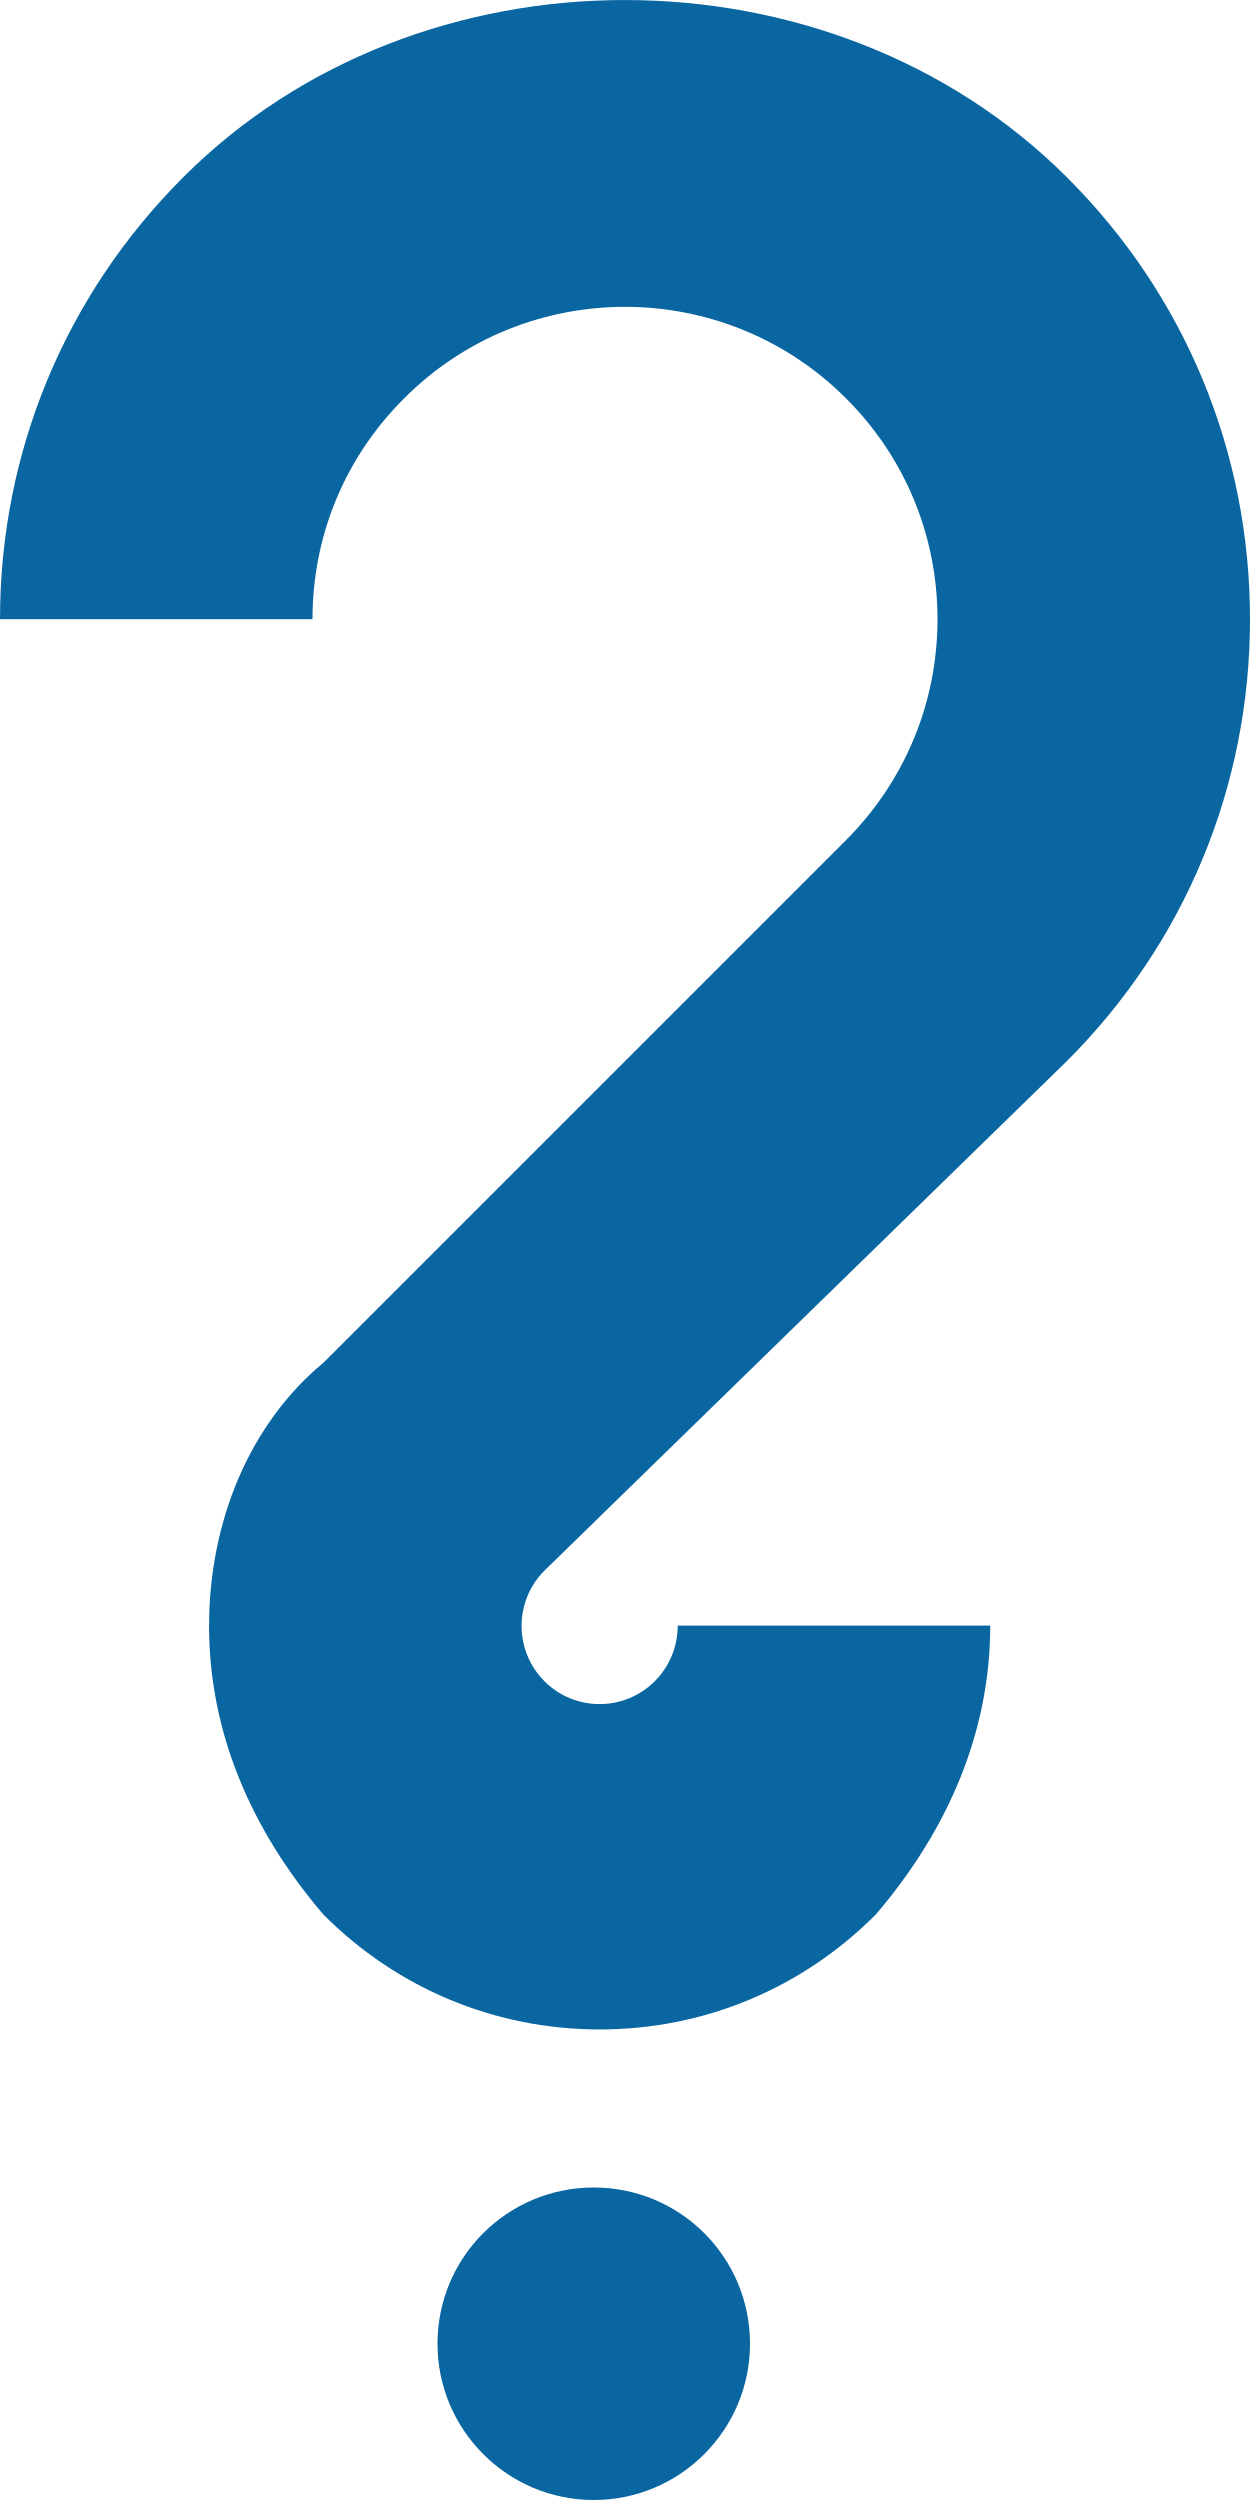
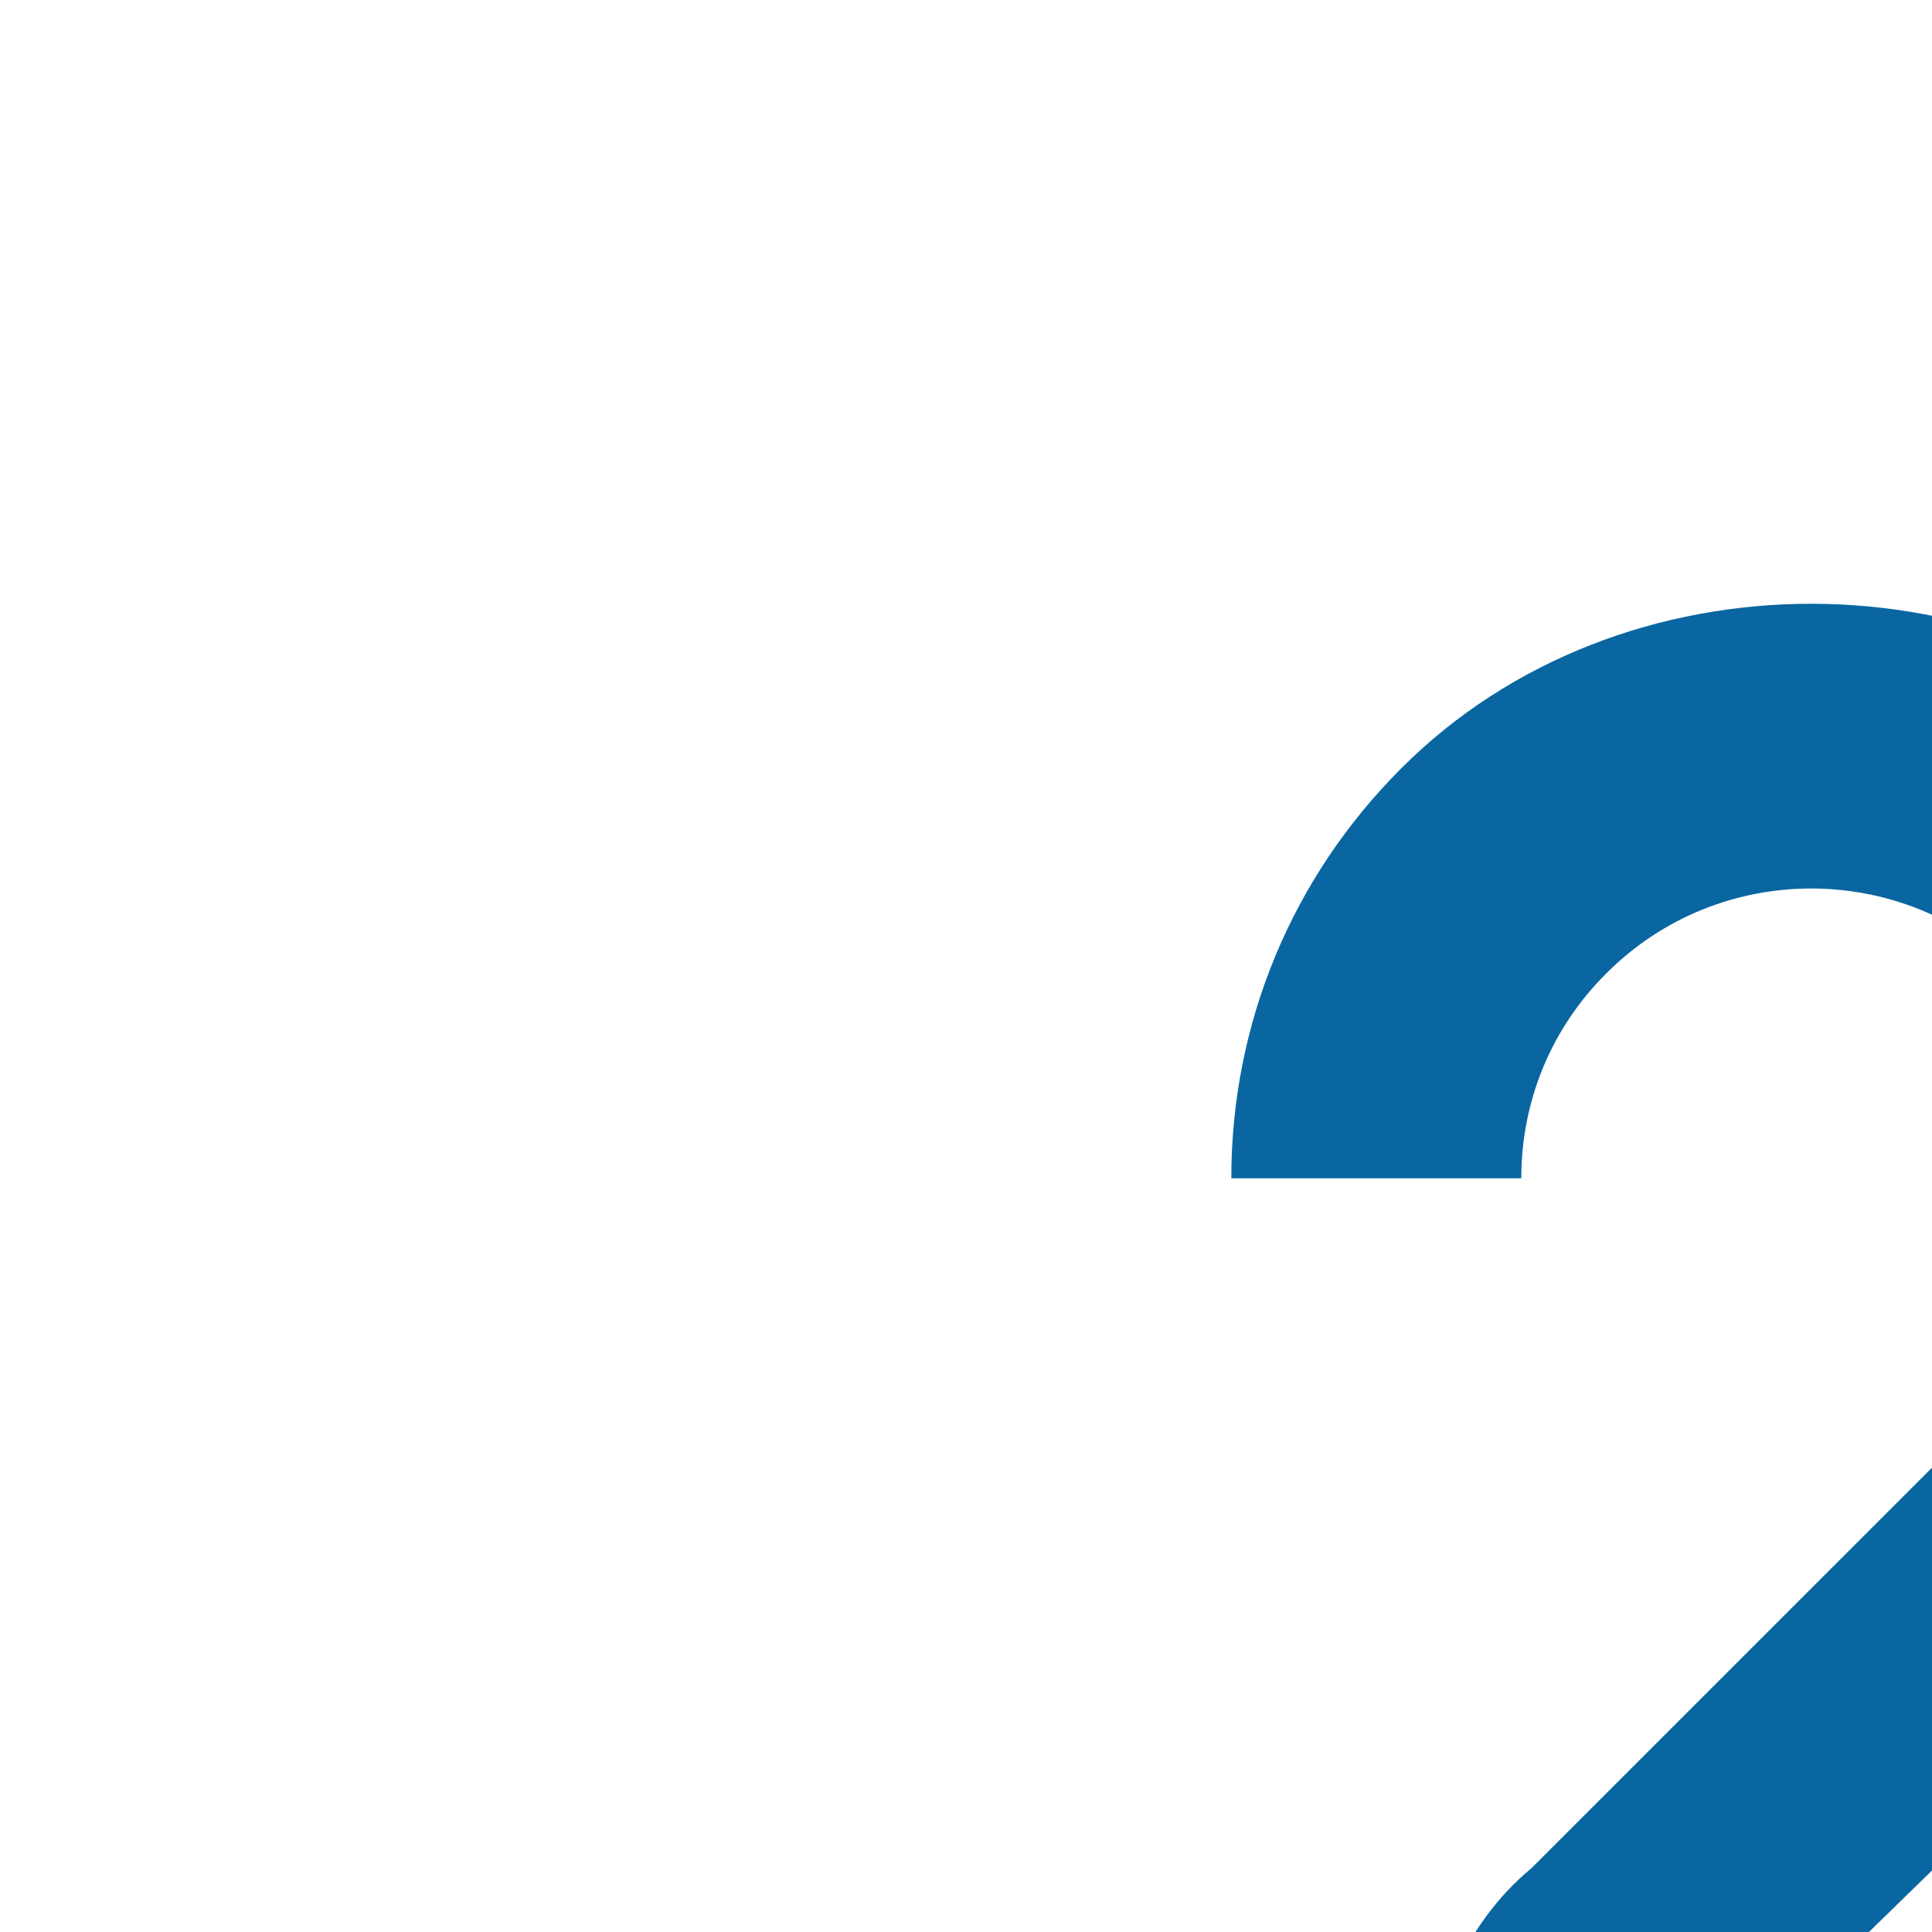
- <svg xmlns="http://www.w3.org/2000/svg" version="1.1" id="Layer_1" x="0px" y="0px" width="16px" height="32px" viewBox="0 0 16 32" enable-background="new 0 0 16 32" xml:space="preserve">
+ <svg xmlns="http://www.w3.org/2000/svg" version="1.1" id="Layer_1" x="0px" y="0px" width="80px" height="80px" viewBox="-32 -24 80 80" enable-background="new -32 -24 80 80" xml:space="preserve">
  <g id="Layer_1_1_">
</g>
  <g id="question_x5F_mark">
    <g>
-       <path fill="#0966A1" d="M9.6,30c0,1.102-0.895,2-2,2s-2-0.898-2-2c0-1.109,0.895-2,2-2S9.6,28.891,9.6,30z" />
-       <path fill="#0966A1" d="M7.676,25.977c-1.336,0-2.59-0.522-3.535-1.469c-0.945-1.105-1.465-2.359-1.465-3.695    s0.52-2.59,1.465-3.371l6.688-6.688C11.584,9.996,12,8.992,12,7.926c0-1.07-0.416-2.074-1.172-2.828    c-1.559-1.559-4.096-1.562-5.654,0C4.416,5.852,4,6.855,4,7.926H0c0-2.137,0.834-4.148,2.348-5.66    c3.02-3.023,8.285-3.02,11.309,0.004C15.168,3.777,16,5.785,16,7.926c0,2.137-0.832,4.145-2.344,5.656l-6.688,6.523    c-0.389,0.391-0.389,1.022,0,1.414c0.391,0.391,1.023,0.391,1.414,0c0.255-0.259,0.293-0.556,0.293-0.711h4    c0,1.336-0.521,2.594-1.465,3.698C10.266,25.453,9.012,25.977,7.676,25.977L7.676,25.977z" />
+       <path fill="#0966A1" d="M44.6,57c0,1.102-0.895,2-2,2c-1.104,0-2-0.898-2-2c0-1.109,0.896-2,2-2C43.705,55,44.6,55.891,44.6,57z" />
+       <path fill="#0966A1" d="M42.027,78.977c-4.01,0-7.774-1.564-10.611-4.408c-2.837-3.318-4.398-7.082-4.398-11.094    c0-4.01,1.561-7.773,4.398-10.119l20.076-20.074c2.267-2.275,3.516-5.289,3.516-8.49c0-3.211-1.249-6.225-3.52-8.488    c-4.678-4.68-12.295-4.689-16.972,0c-2.275,2.263-3.523,5.274-3.523,8.488H18.986c0-6.414,2.503-12.452,7.049-16.989    C35.1-1.273,50.904-1.264,59.982,7.814c4.535,4.523,7.033,10.552,7.033,16.978c0,6.416-2.498,12.443-7.035,16.979l-20.08,19.582    c-1.167,1.172-1.167,3.065,0,4.244c1.174,1.172,3.072,1.172,4.246,0c0.765-0.779,0.879-1.671,0.879-2.135h12.008    c0,4.012-1.563,7.786-4.396,11.1C49.801,77.404,46.037,78.977,42.027,78.977L42.027,78.977z" />
    </g>
  </g>
</svg>
